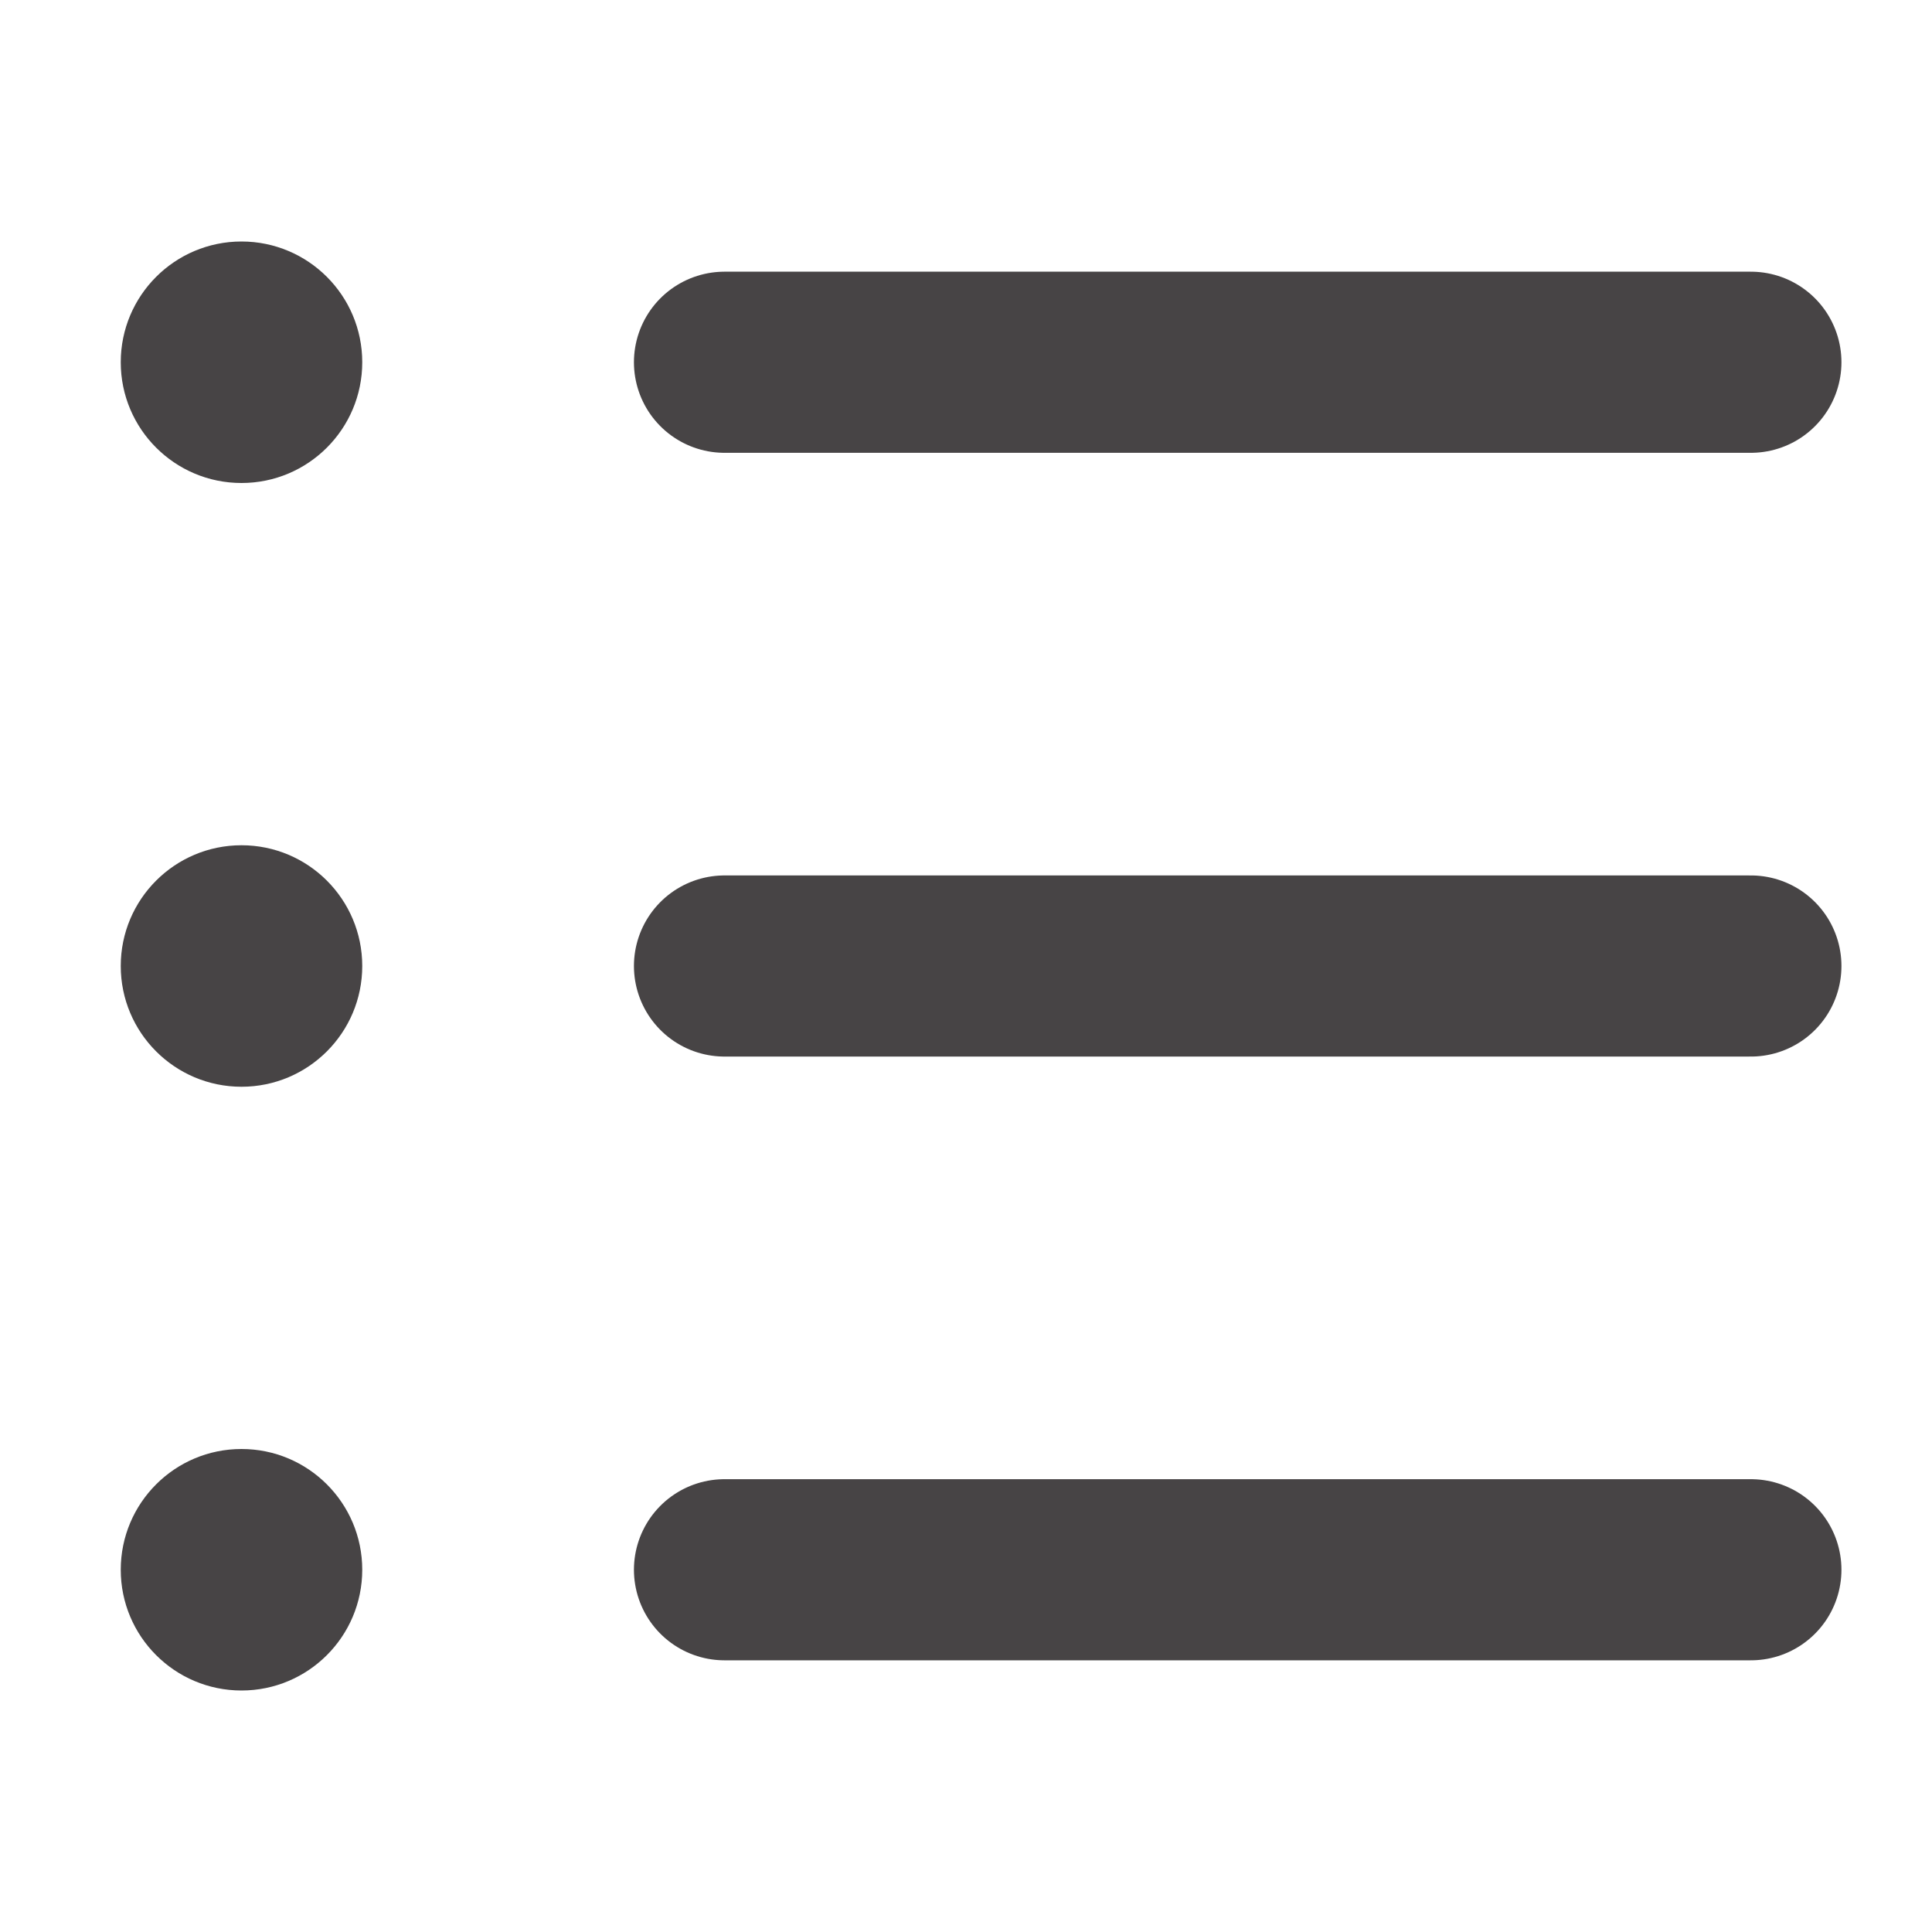
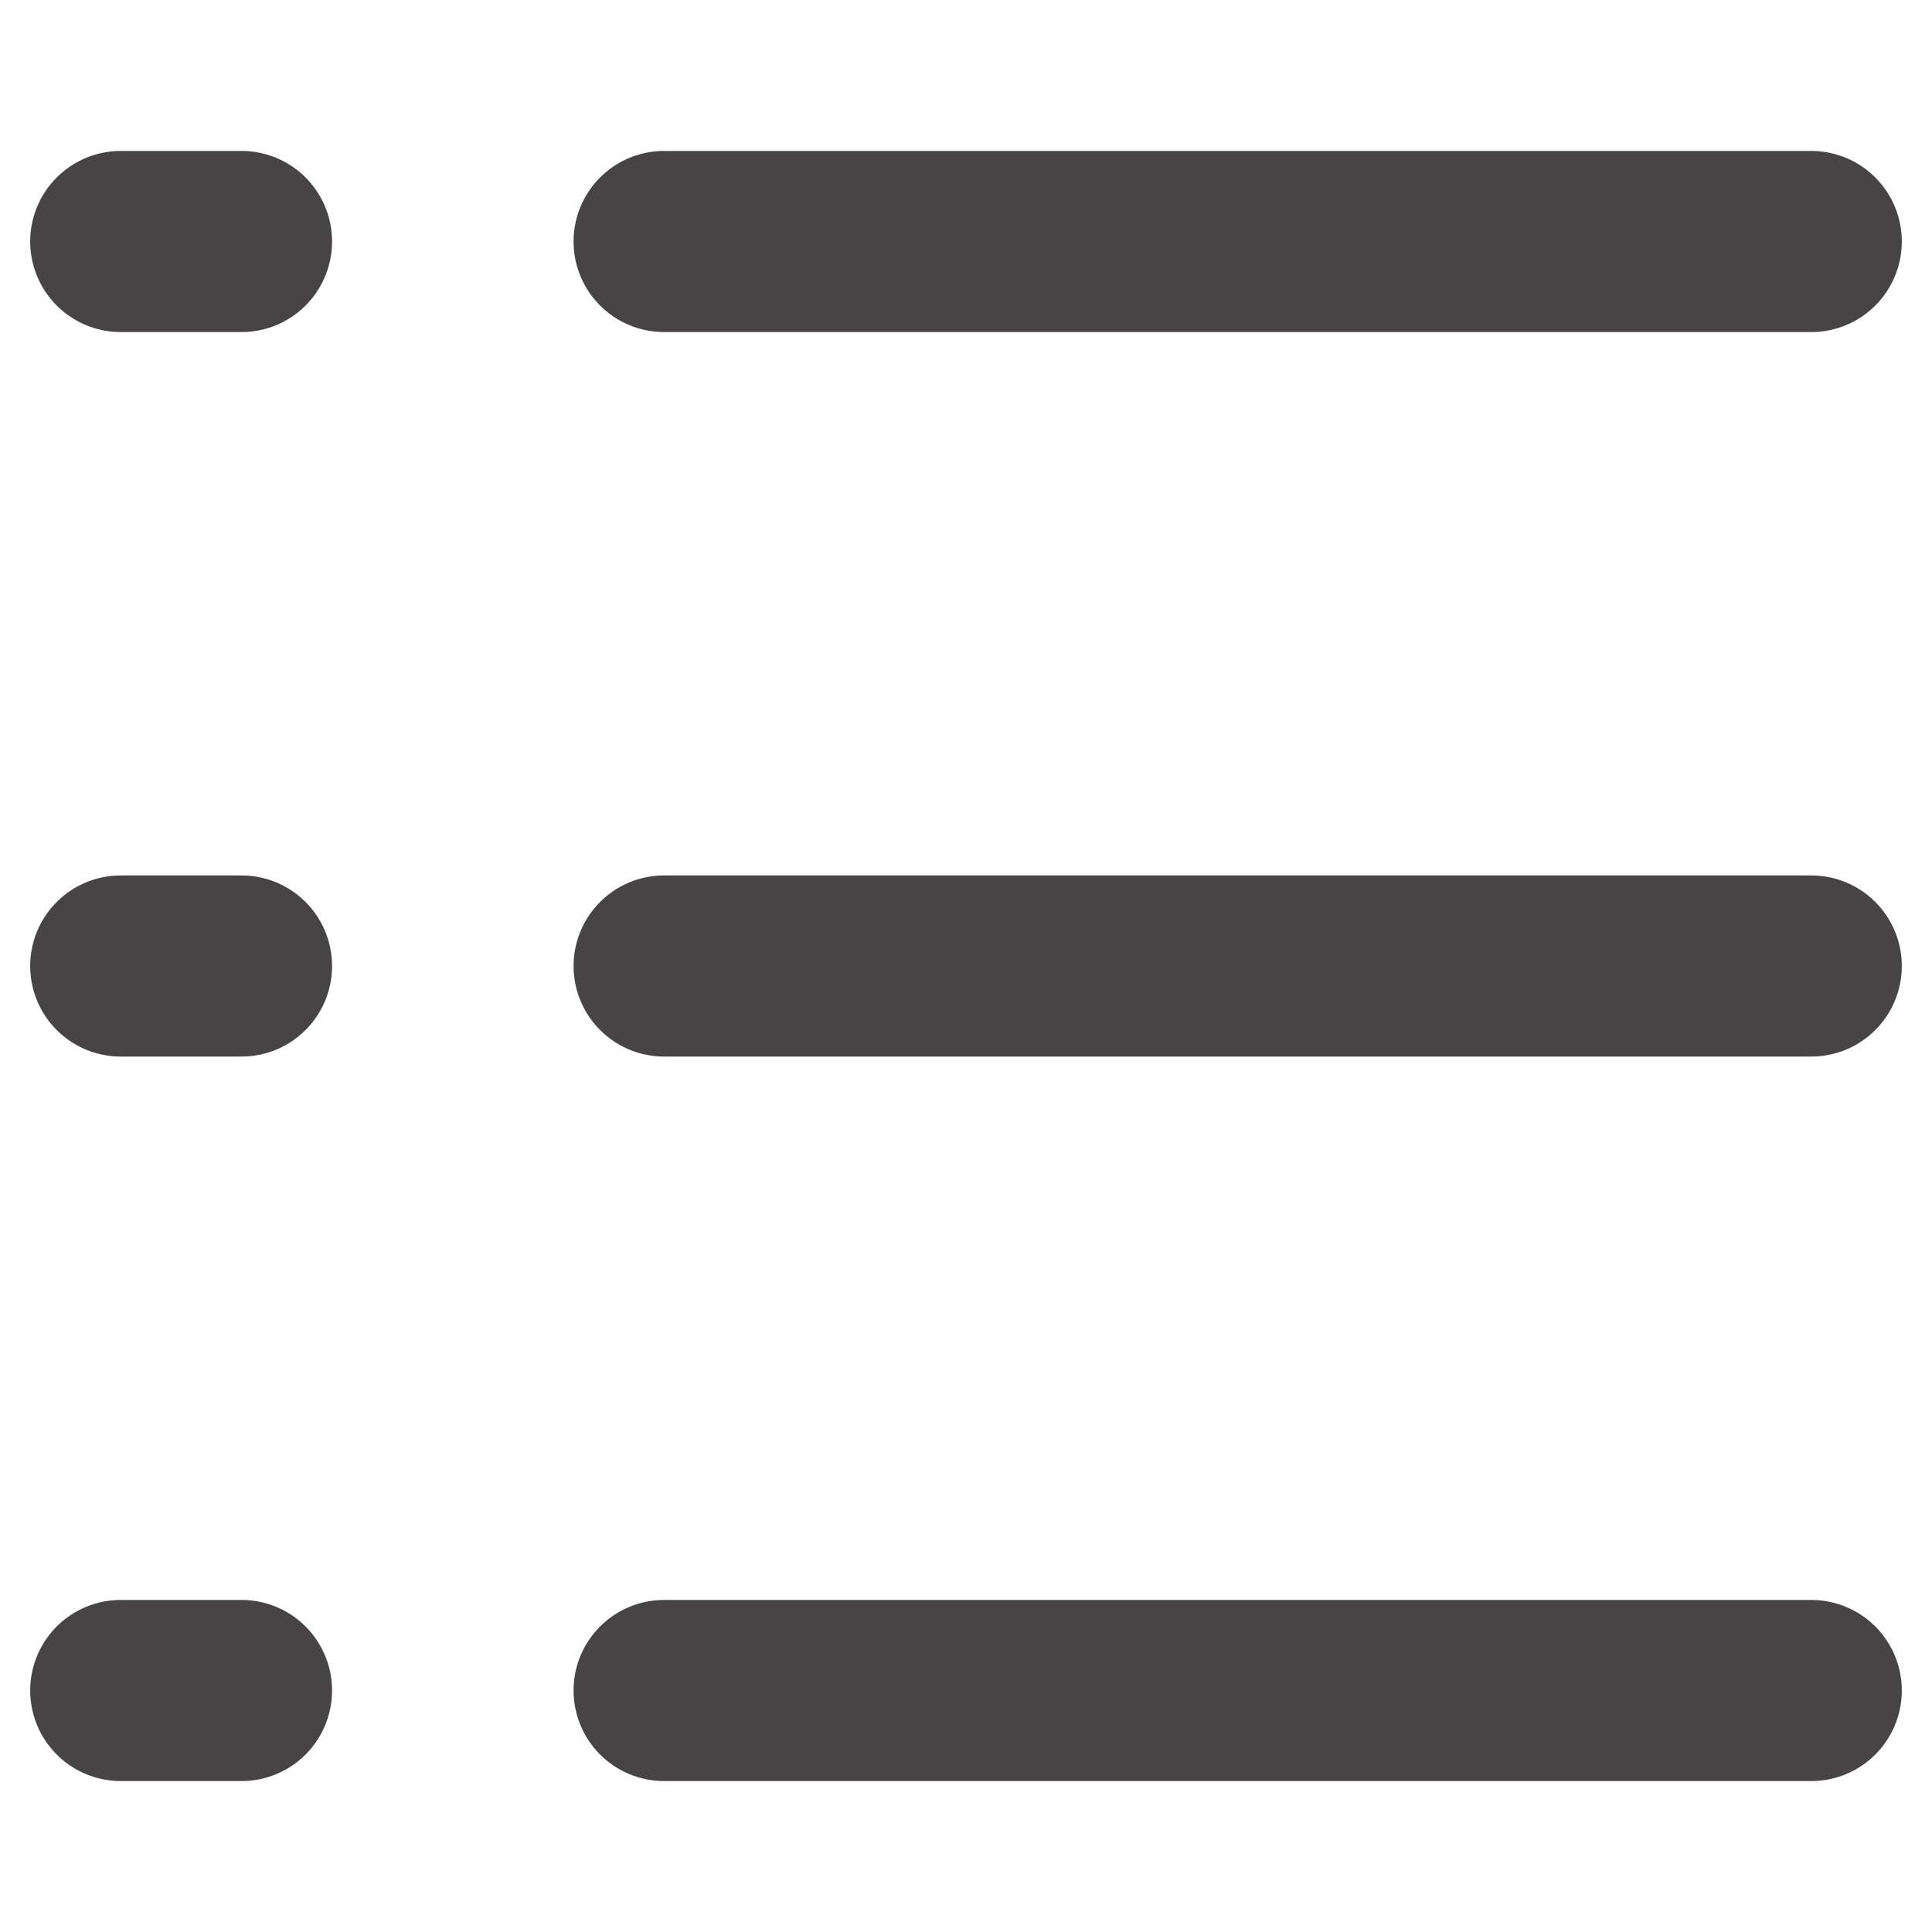
<svg xmlns="http://www.w3.org/2000/svg" width="16" height="16" viewBox="0 0 16 16" fill="none">
-   <path d="M6 3H14.5" stroke="#474445" stroke-width="1.5" stroke-linecap="round" stroke-linejoin="round" />
-   <circle cx="2" cy="3" r="1" fill="#474445" />
-   <path d="M6 8H14.5" stroke="#474445" stroke-width="1.5" stroke-linecap="round" stroke-linejoin="round" />
-   <circle cx="2" cy="8" r="1" fill="#474445" />
-   <path d="M6 13H14.5" stroke="#474445" stroke-width="1.5" stroke-linecap="round" stroke-linejoin="round" />
-   <circle cx="2" cy="13" r="1" fill="#474445" />
+   <path d="M5.5 2H15" stroke="#474445" stroke-width="1.5" stroke-linecap="round" stroke-linejoin="round" />
+   <path d="M5.5 8H15" stroke="#474445" stroke-width="1.5" stroke-linecap="round" stroke-linejoin="round" />
+   <path d="M5.5 14H15" stroke="#474445" stroke-width="1.5" stroke-linecap="round" stroke-linejoin="round" />
+   <path d="M1 2H2" stroke="#474445" stroke-width="1.5" stroke-linecap="round" stroke-linejoin="round" />
+   <path d="M1 8H2" stroke="#474445" stroke-width="1.5" stroke-linecap="round" stroke-linejoin="round" />
+   <path d="M1 14H2" stroke="#474445" stroke-width="1.5" stroke-linecap="round" stroke-linejoin="round" />
</svg>
